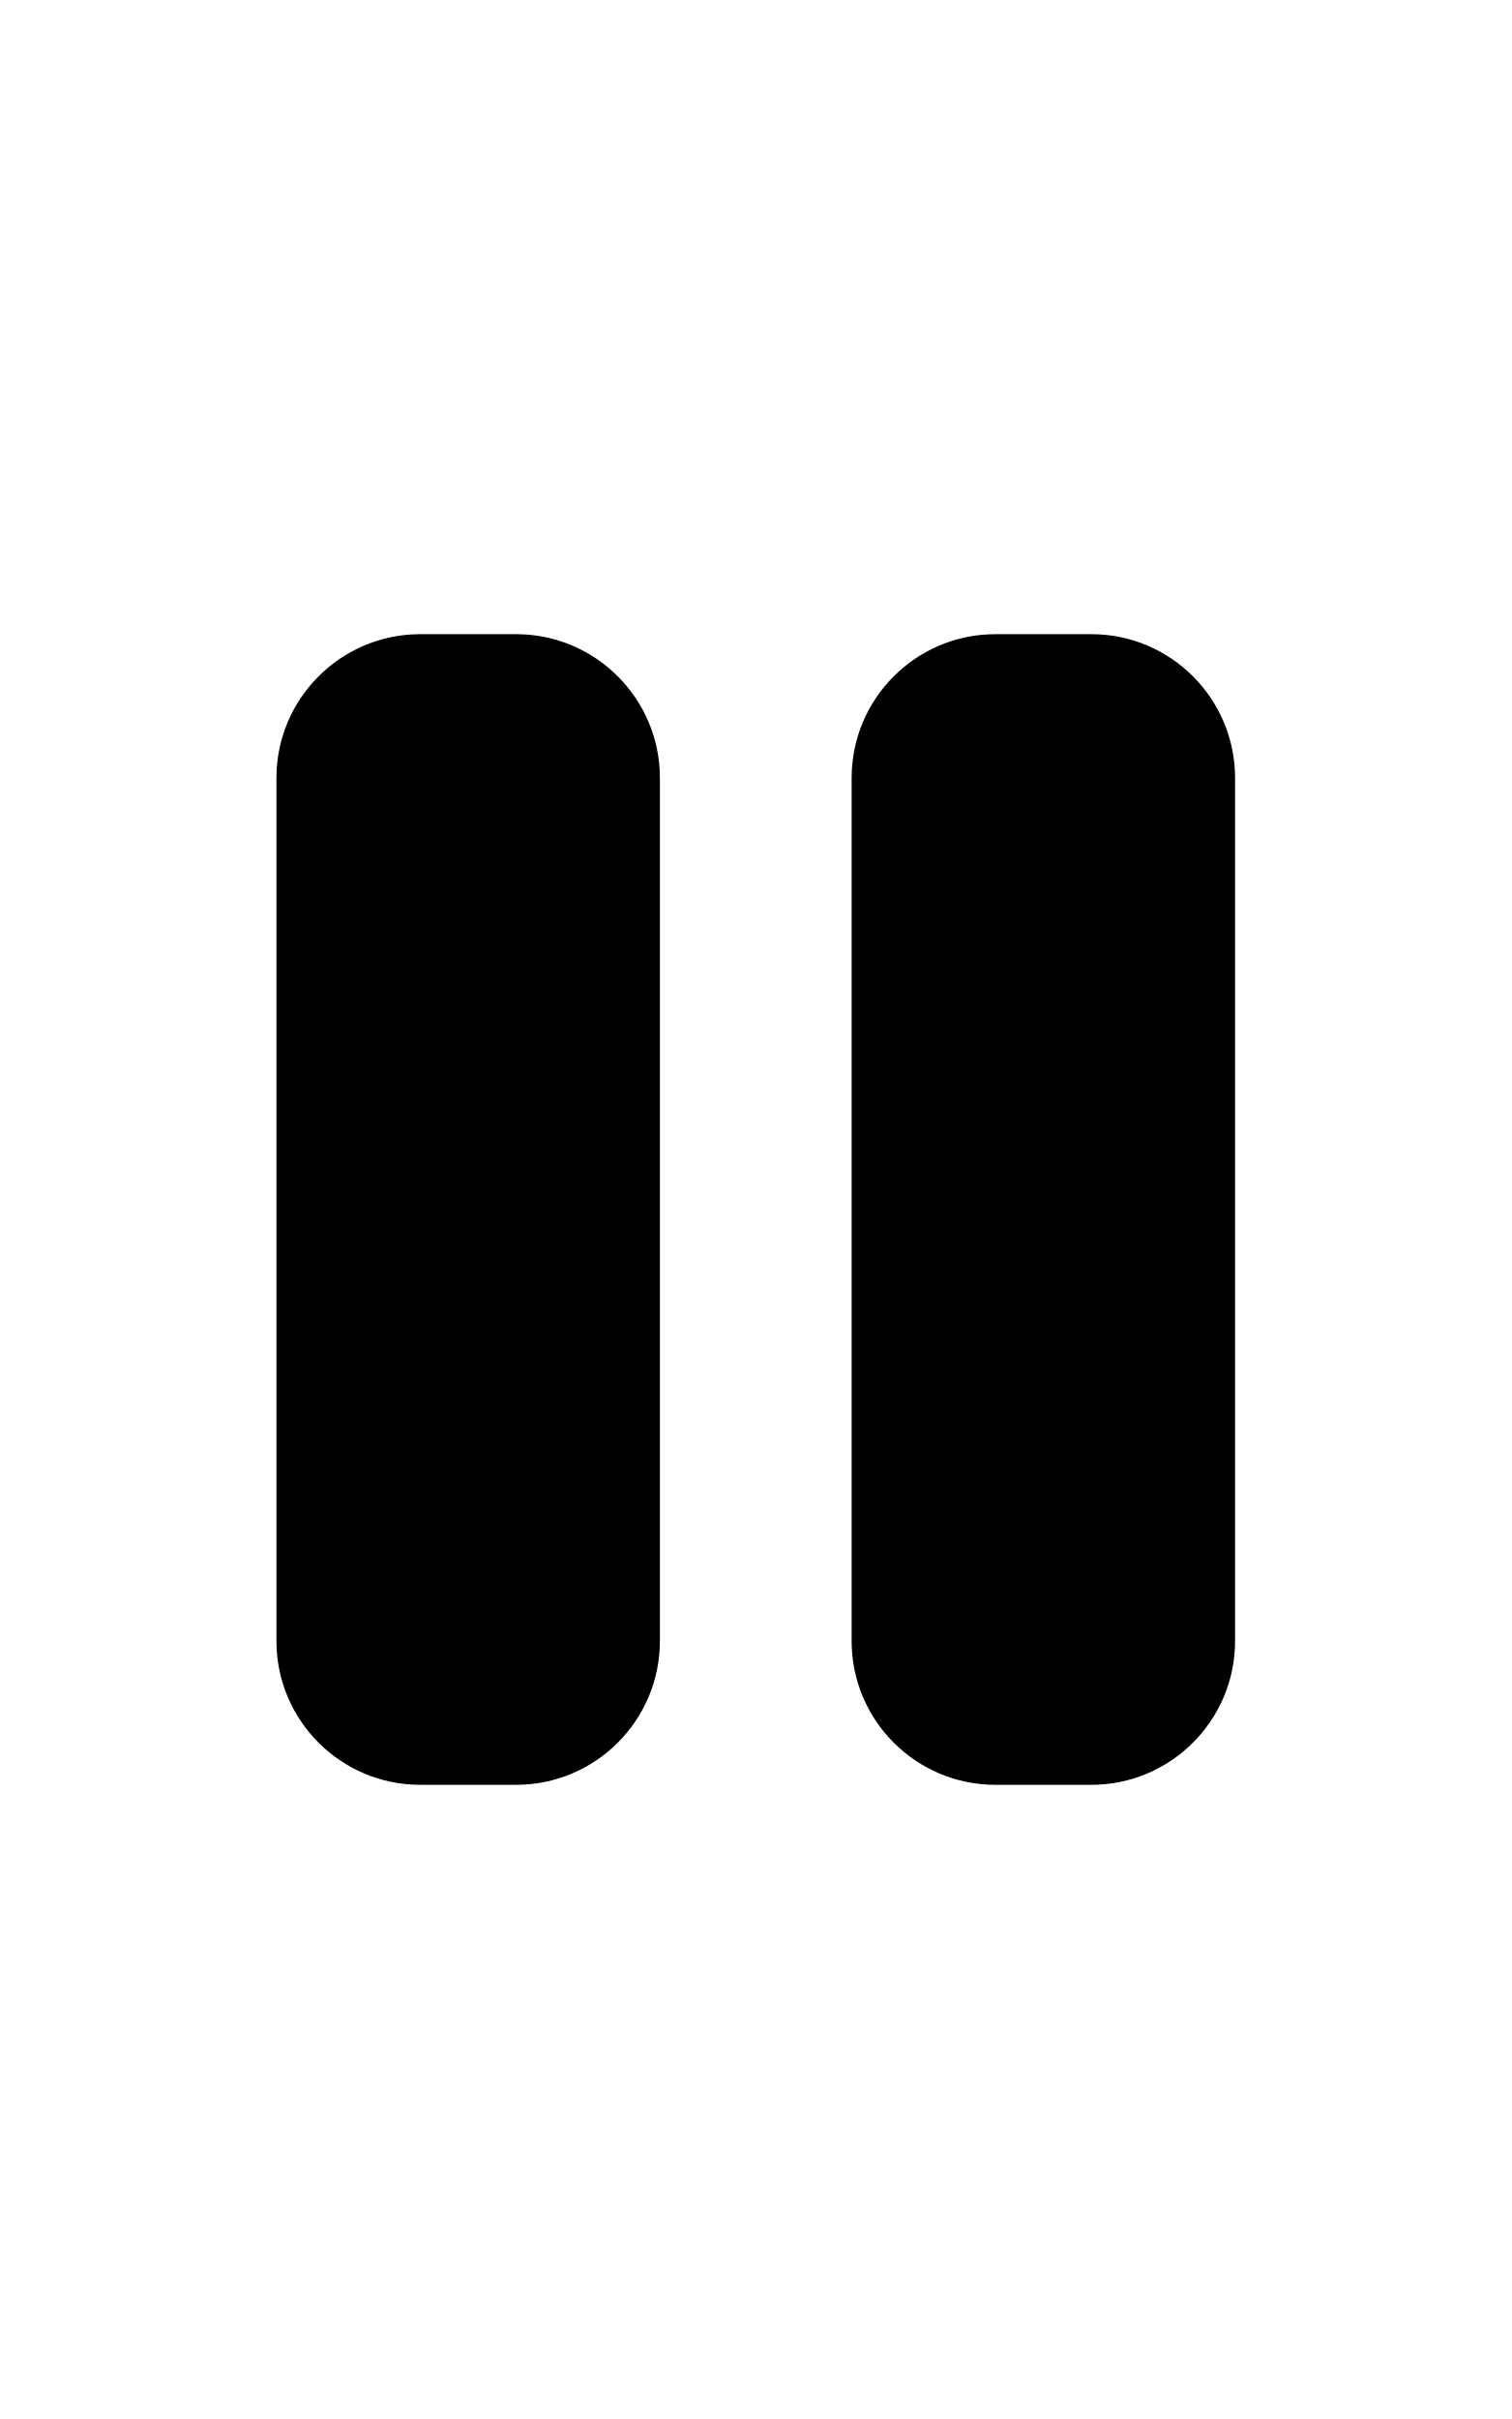
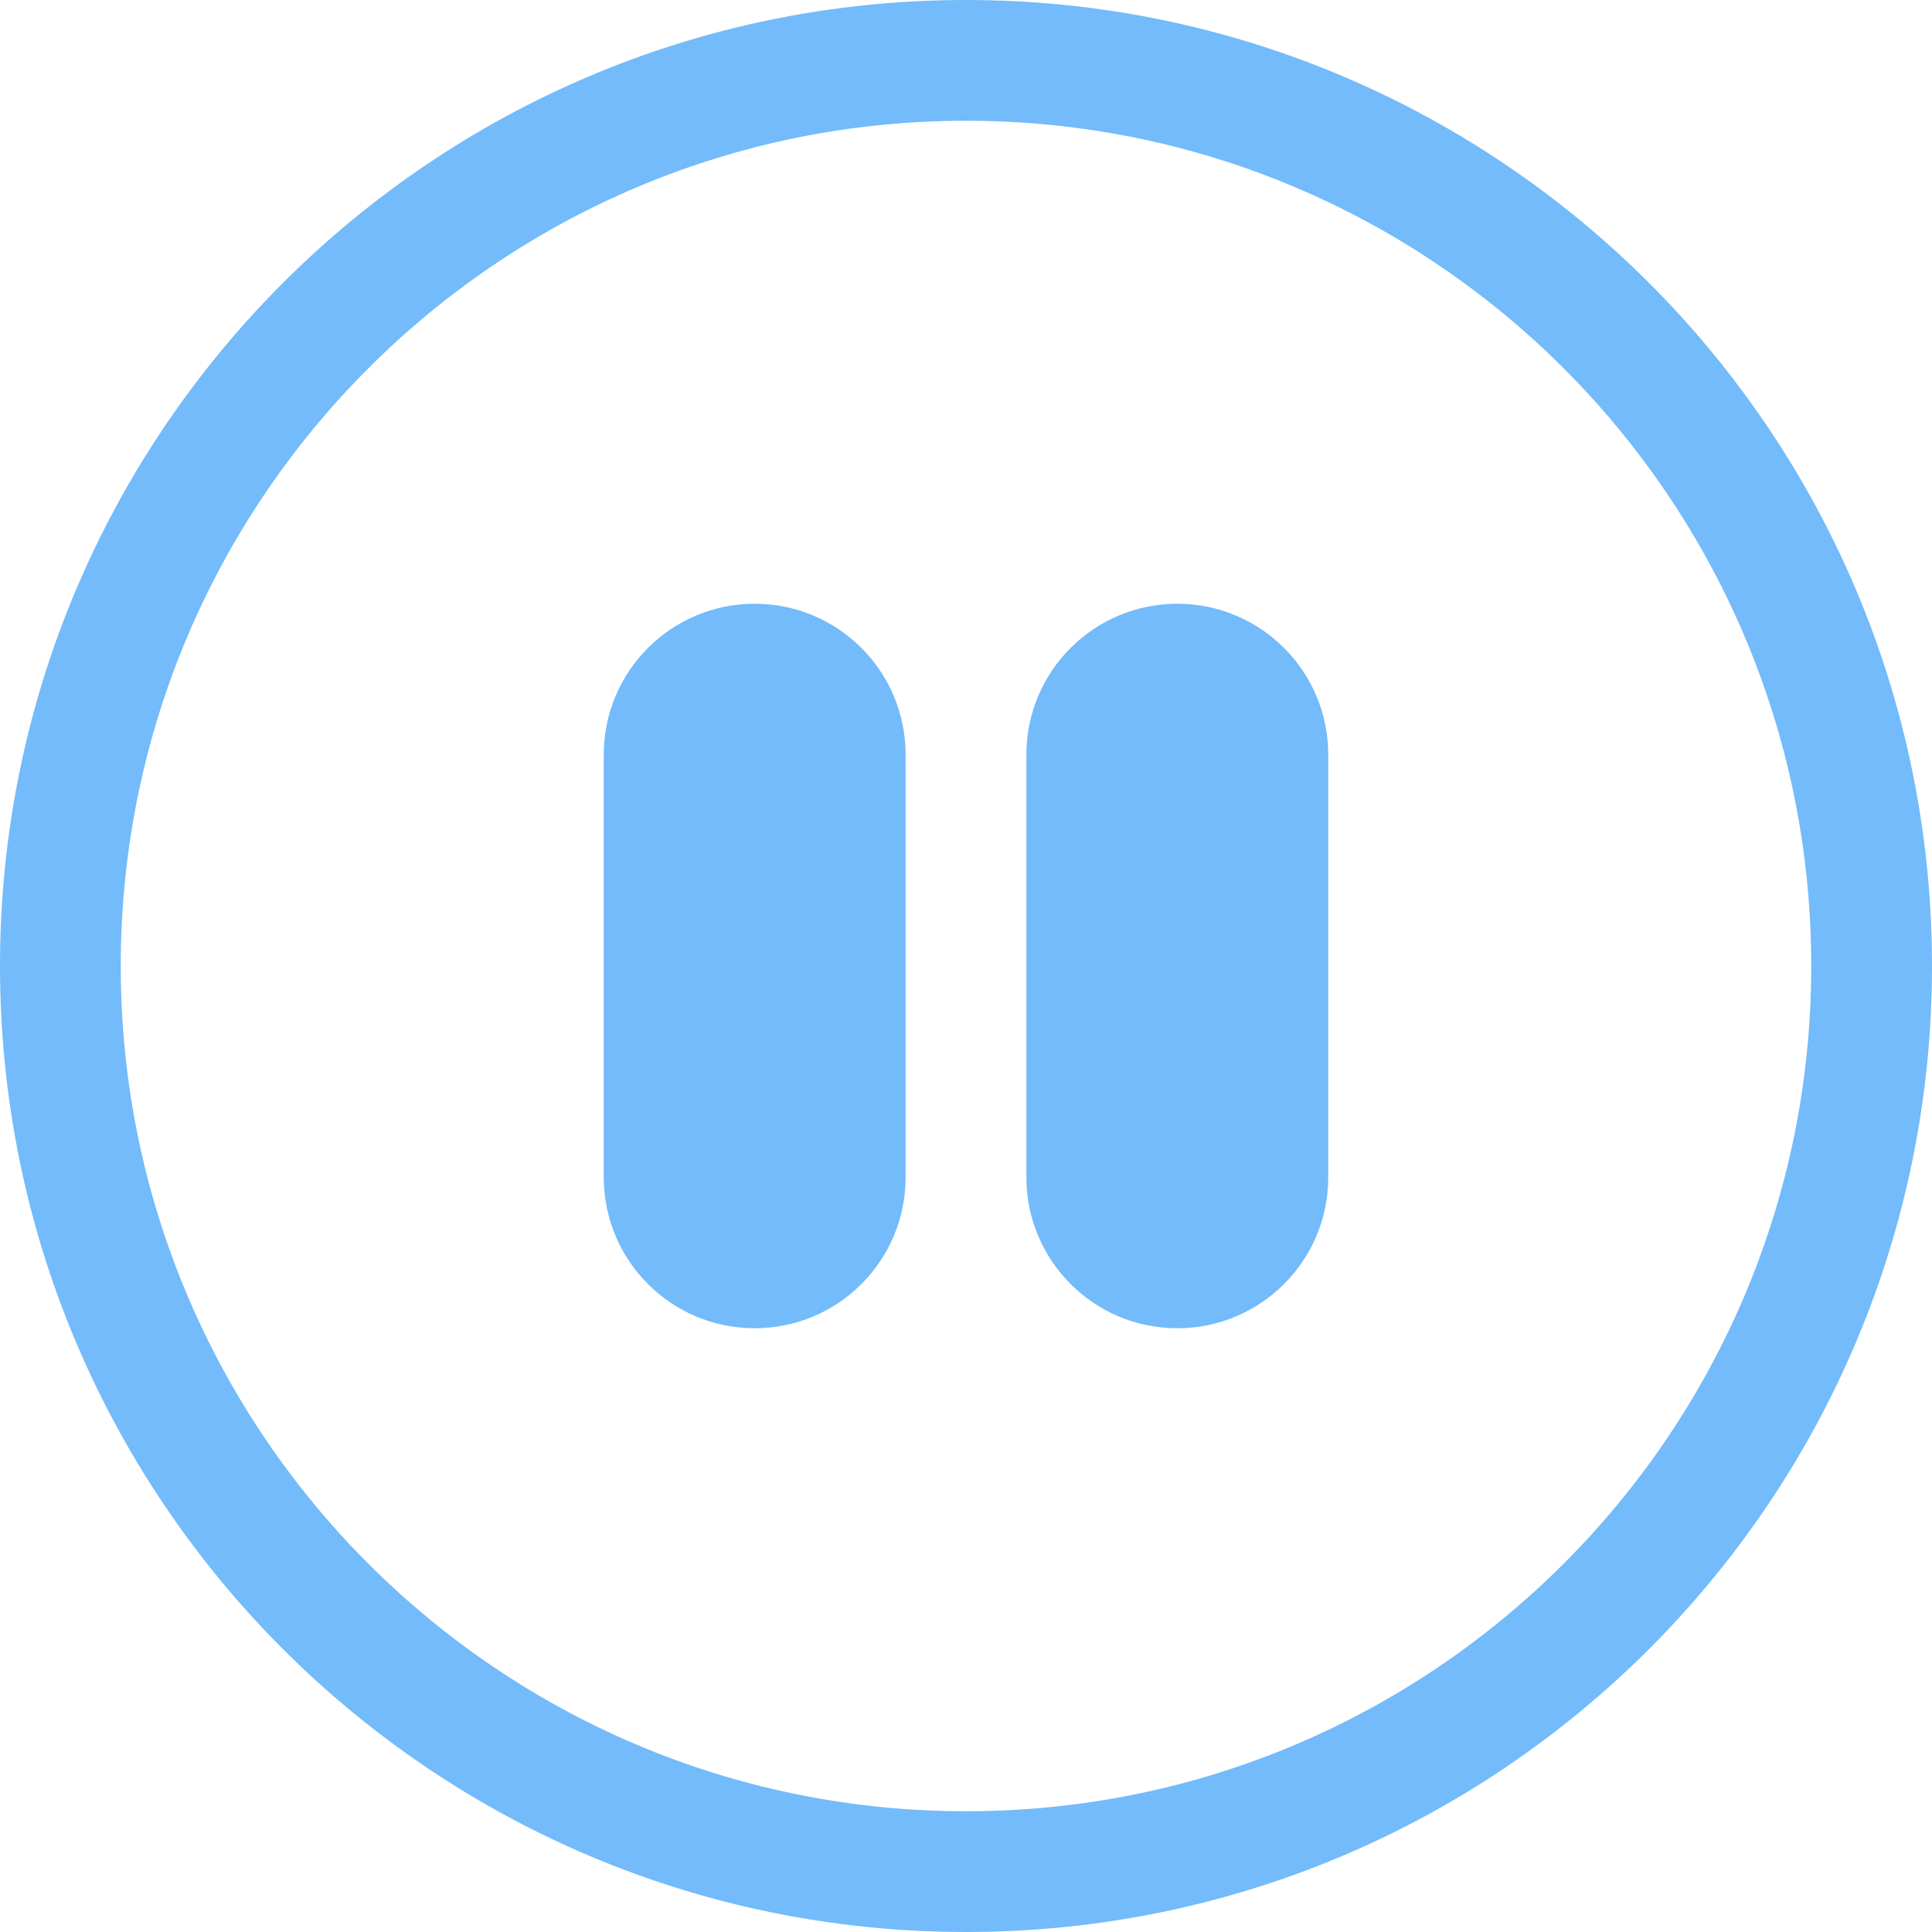
- <svg xmlns="http://www.w3.org/2000/svg" viewBox="0 0 320 512">
-   <path fill="#000000" d="m 88.967,134.229 c -16.807,0 -30.443,13.636 -30.443,30.443 v 182.657 c 0,16.807 13.636,30.443 30.443,30.443 h 20.295 c 16.807,0 30.443,-13.636 30.443,-30.443 V 164.671 c 0,-16.807 -13.636,-30.443 -30.443,-30.443 z m 121.771,0 c -16.807,0 -30.443,13.636 -30.443,30.443 v 182.657 c 0,16.807 13.636,30.443 30.443,30.443 h 20.295 c 16.807,0 30.443,-13.636 30.443,-30.443 V 164.671 c 0,-16.807 -13.636,-30.443 -30.443,-30.443 z" />
+ <svg xmlns="http://www.w3.org/2000/svg" width="16" height="16" fill="#73bbfa" class="bi bi-pause-circle" viewBox="0 0 16 16">
+   <path d="M8 15A7 7 0 1 1 8 1a7 7 0 0 1 0 14zm0 1A8 8 0 1 0 8 0a8 8 0 0 0 0 16z" />
+   <path d="M5 6.25a1.25 1.25 0 1 1 2.5 0v3.5a1.25 1.25 0 1 1-2.5 0v-3.5zm3.5 0a1.25 1.25 0 1 1 2.5 0v3.5a1.25 1.25 0 1 1-2.5 0v-3.5z" />
</svg>
